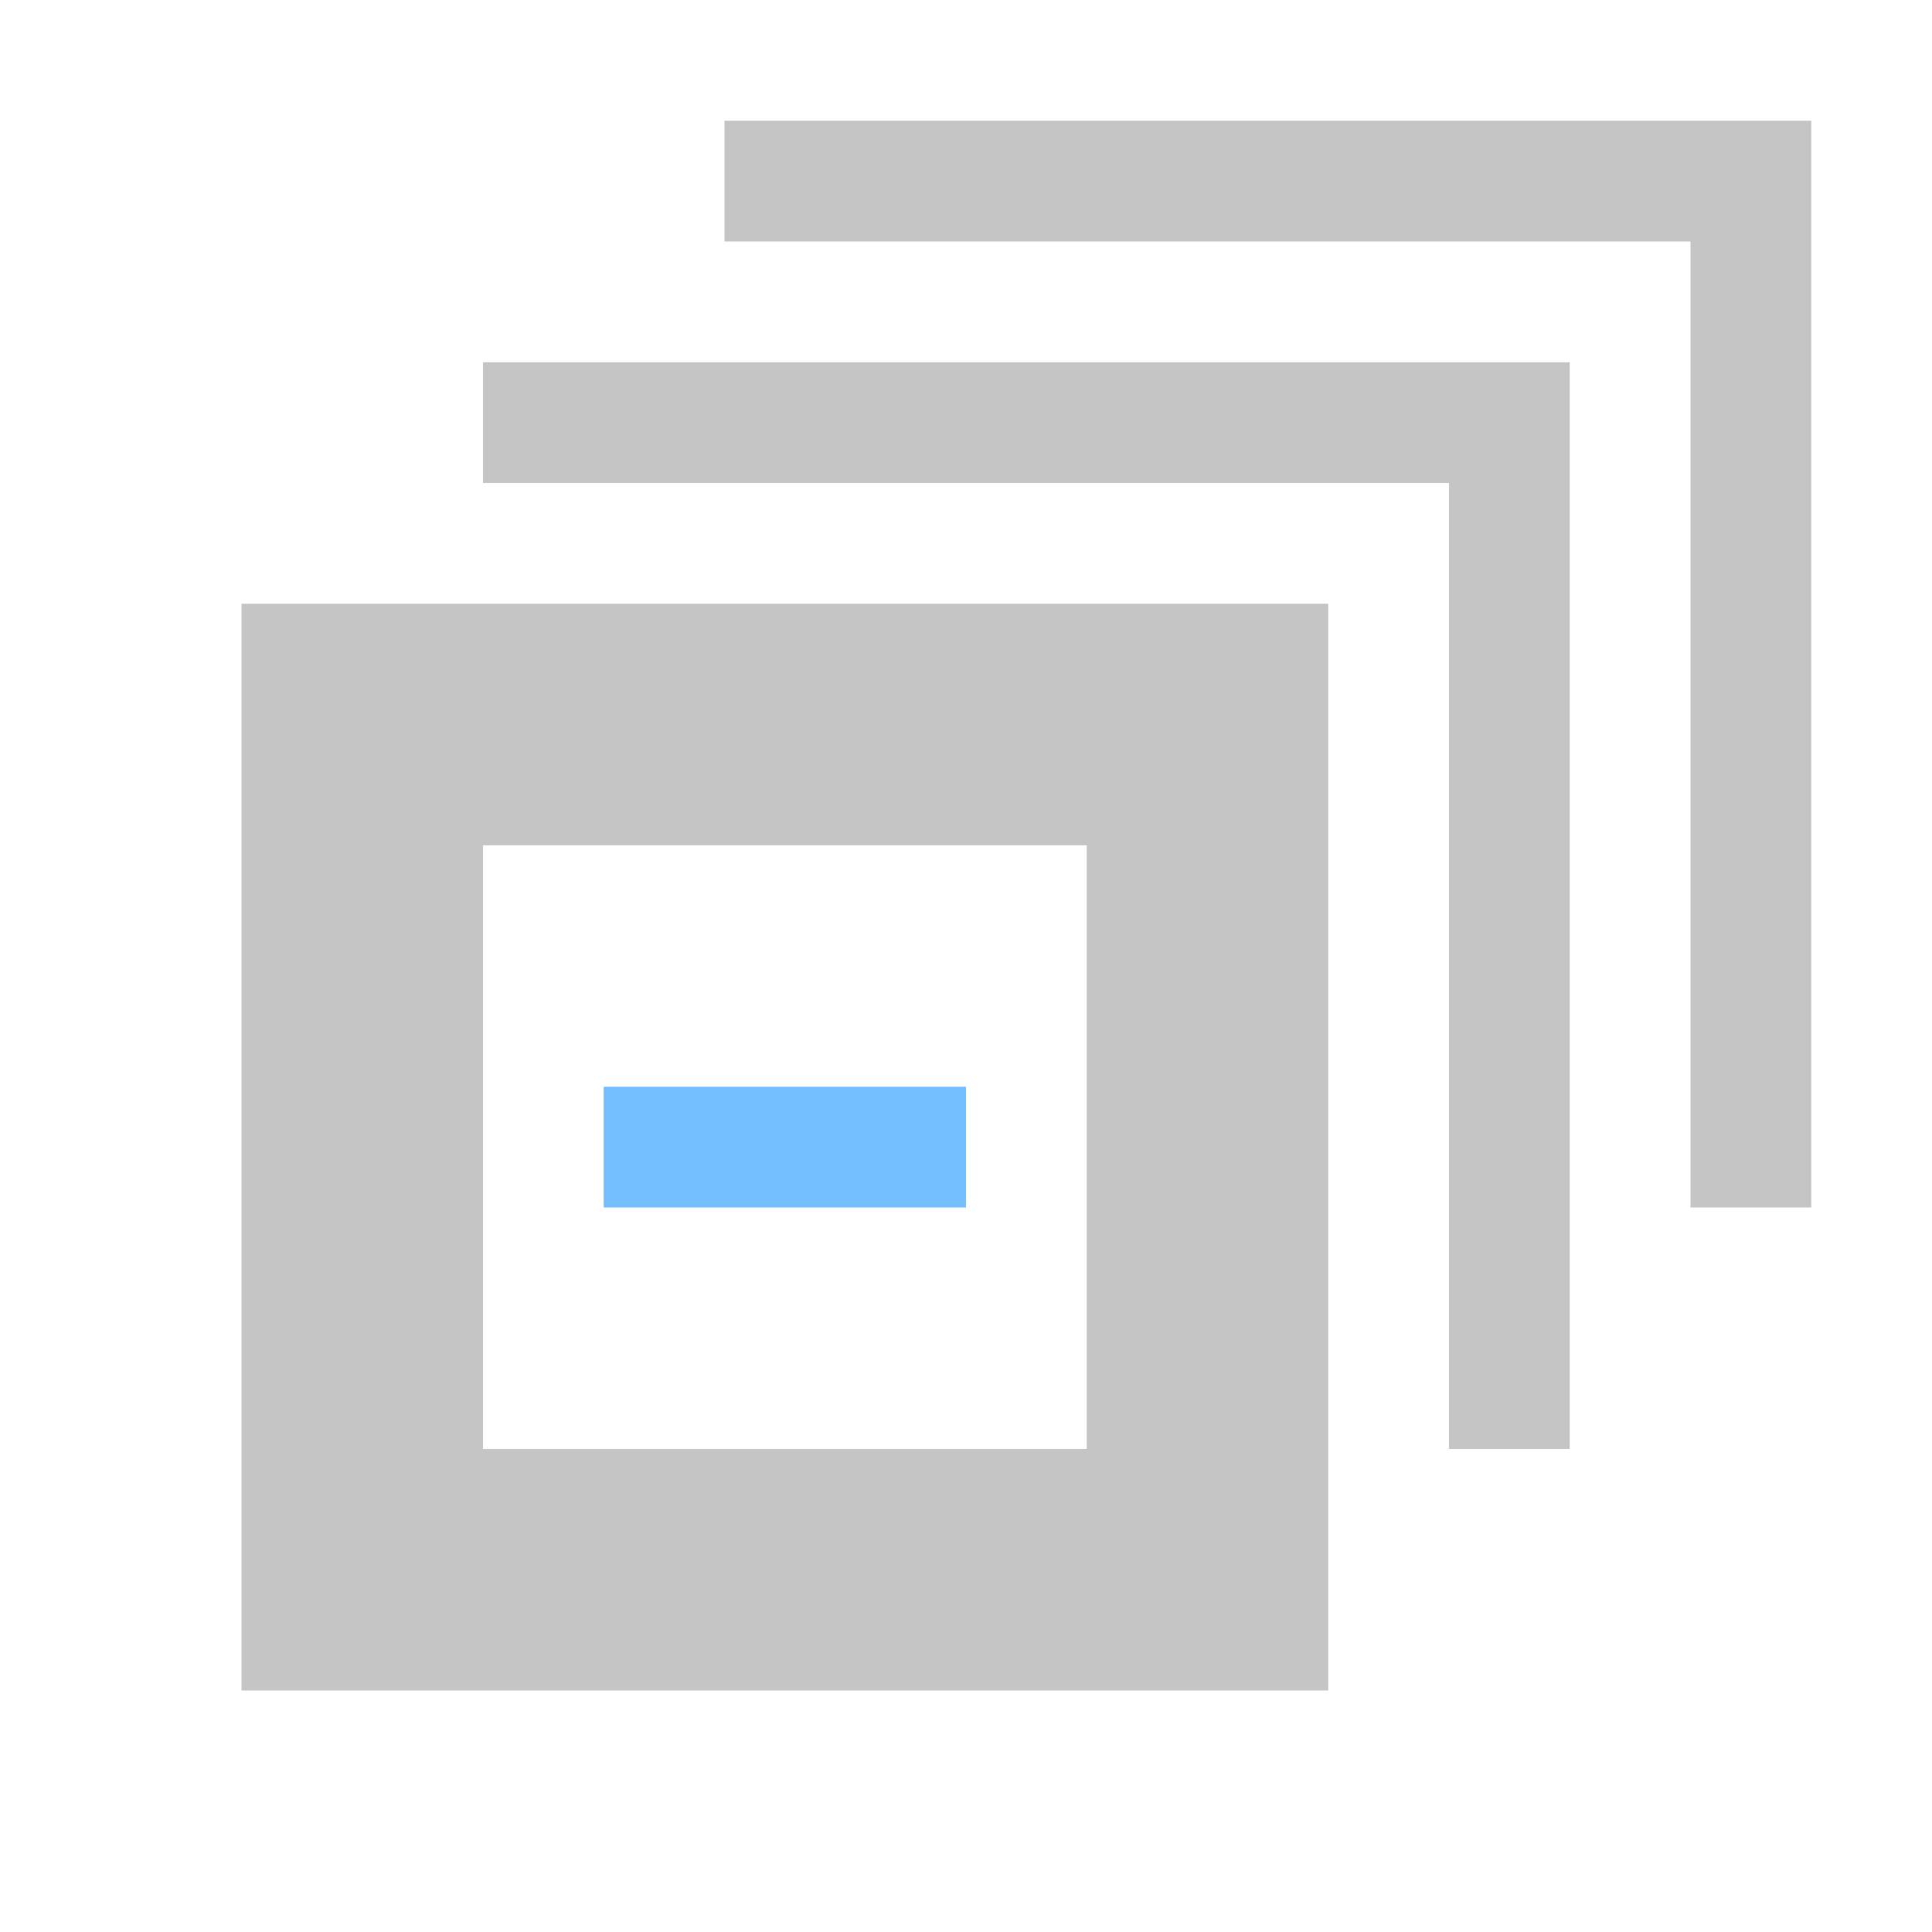
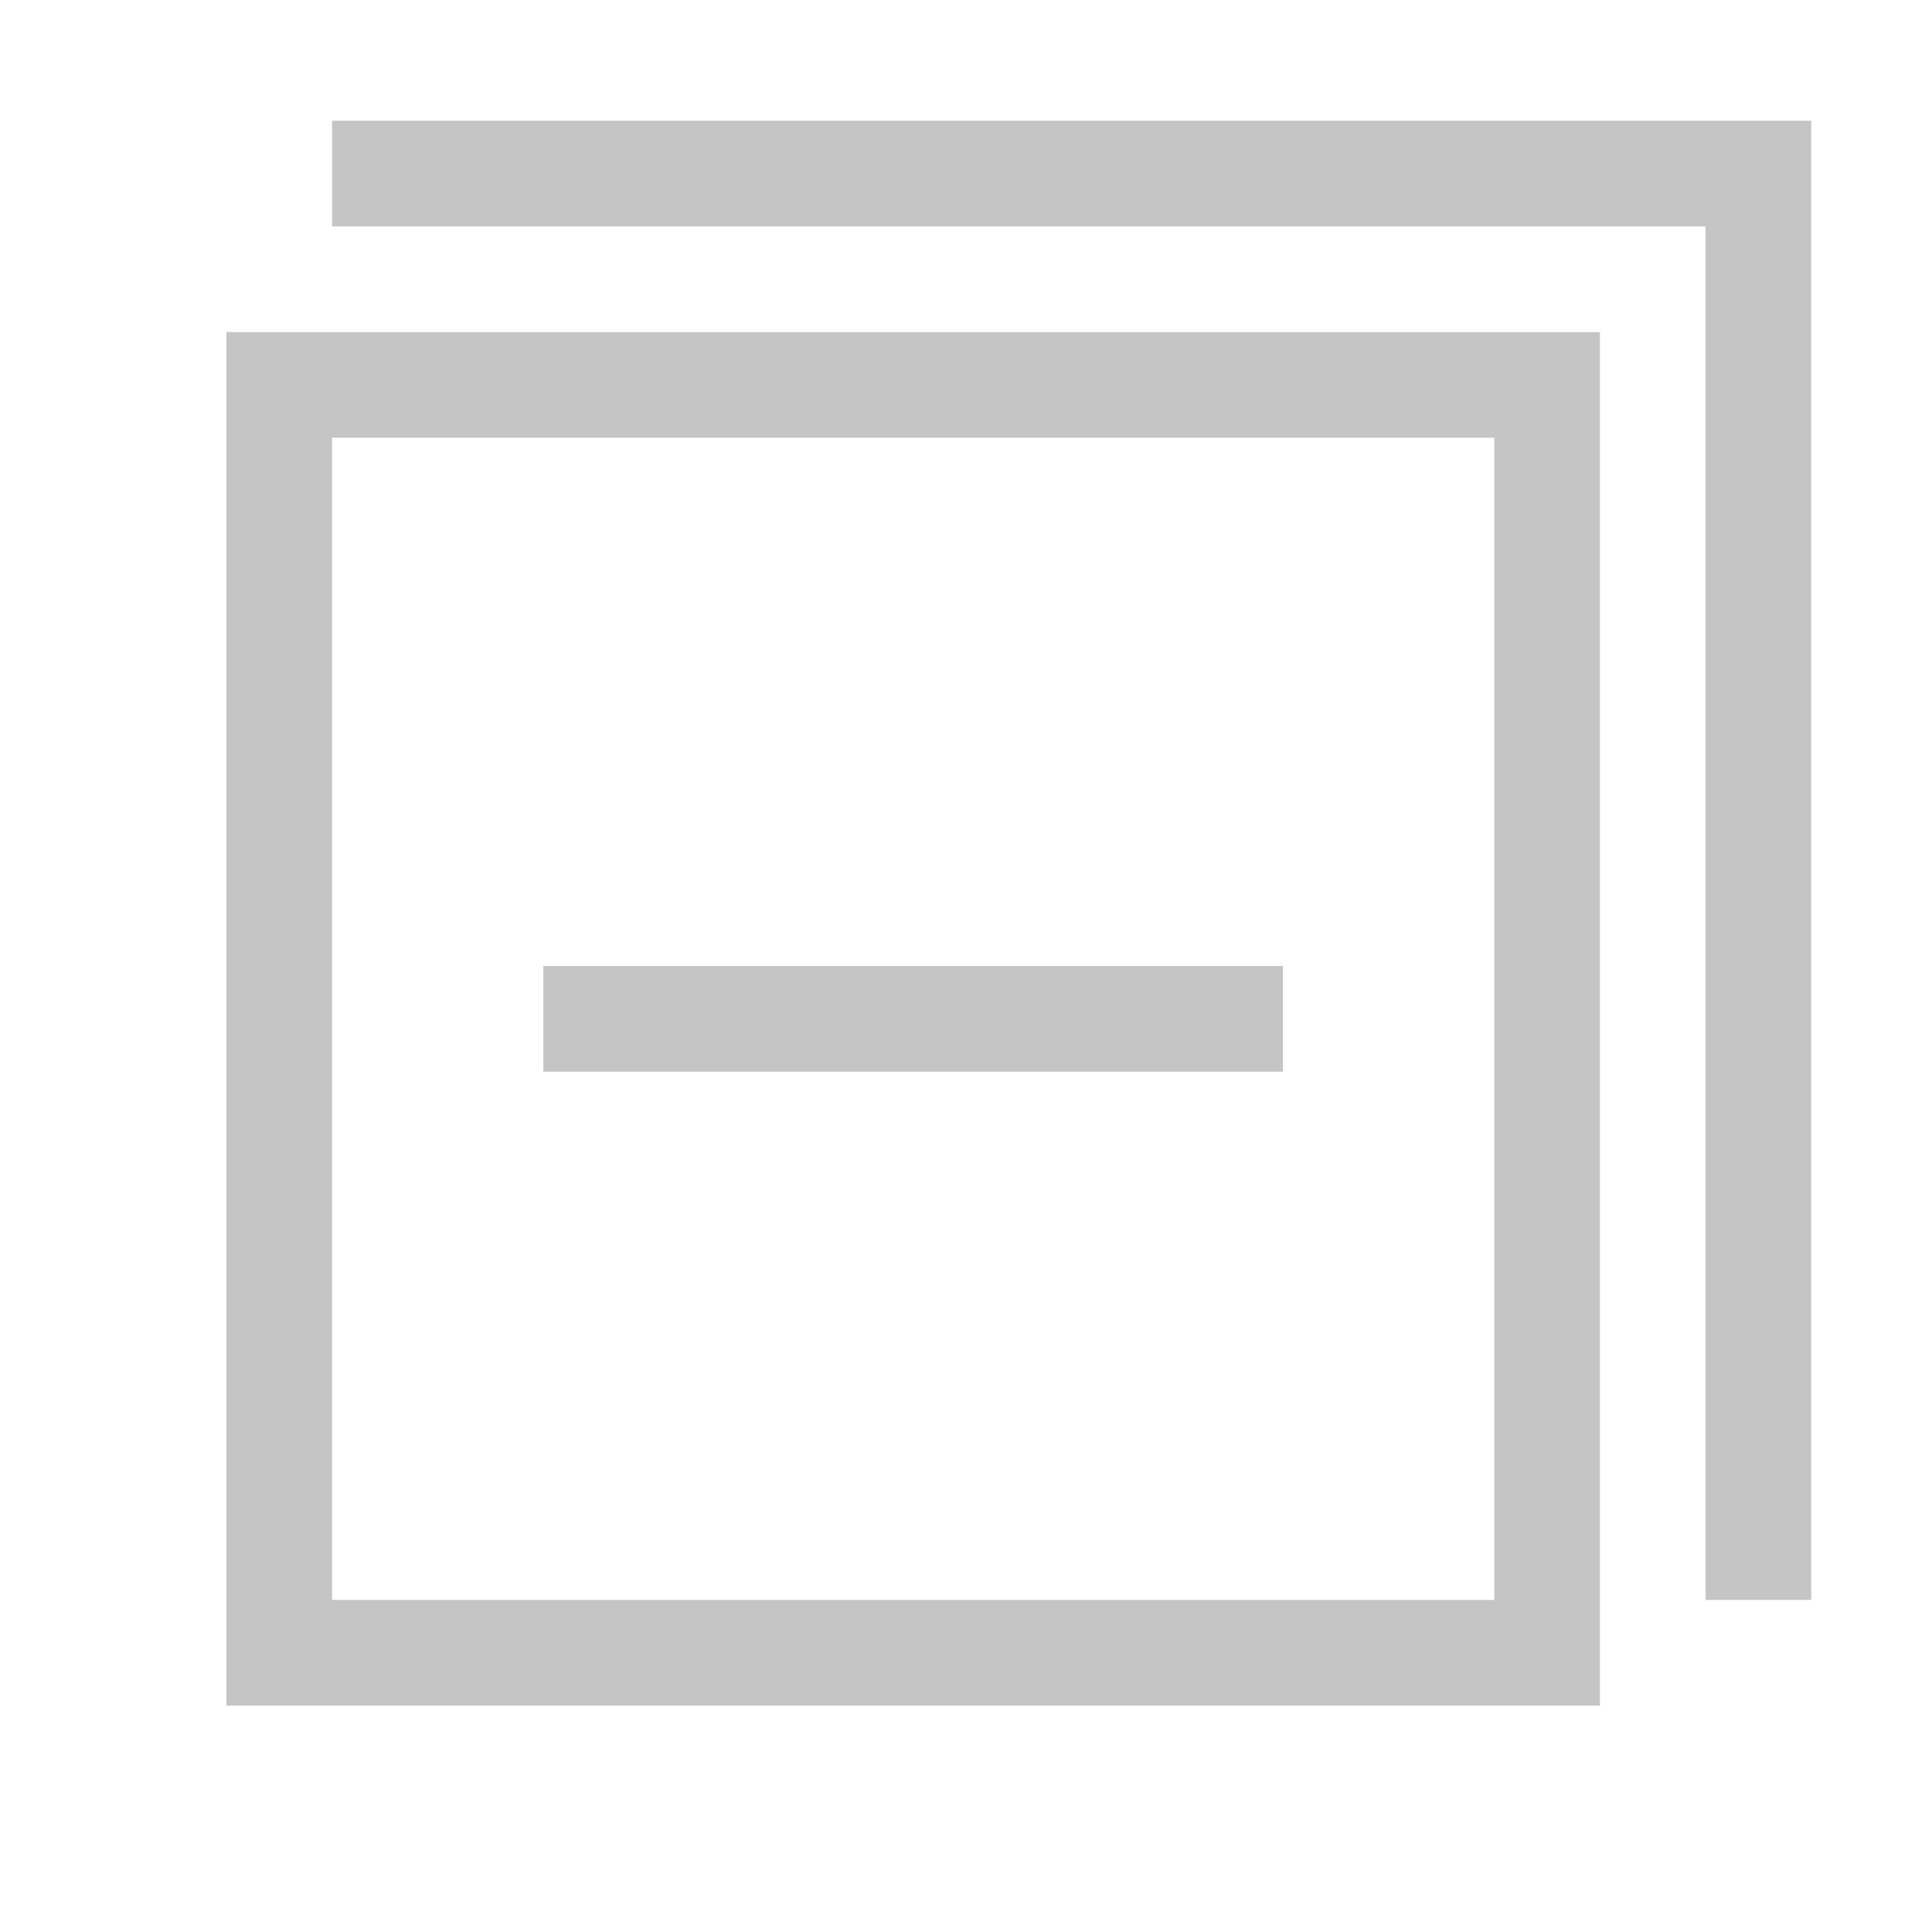
- <svg xmlns="http://www.w3.org/2000/svg" width="16" height="16" viewBox="-1 0 16 16" enable-background="new -1 0 16 16">
-   <path fill="#C5C5C5" d="M14 1v9h-1v-8h-8v-1h9zm-11 2v1h8v8h1v-9h-9zm7 2v9h-9v-9h9zm-2 2h-5v5h5v-5z" />
-   <rect x="4" y="9" fill="#75BEFF" width="3" height="1" />
+ <svg xmlns="http://www.w3.org/2000/svg" width="16" height="16" viewBox="0 0 16 16" fill="none">
+   <path d="M15 1V13.25H14.125V1.875H2.75V1H15ZM1.875 2.75H13.25V14.125H1.875V2.75ZM2.75 13.25H12.375V3.625H2.75V13.25ZM4.5 8H10.625V8.875H4.5V8Z" fill="#C5C5C5" />
</svg>
